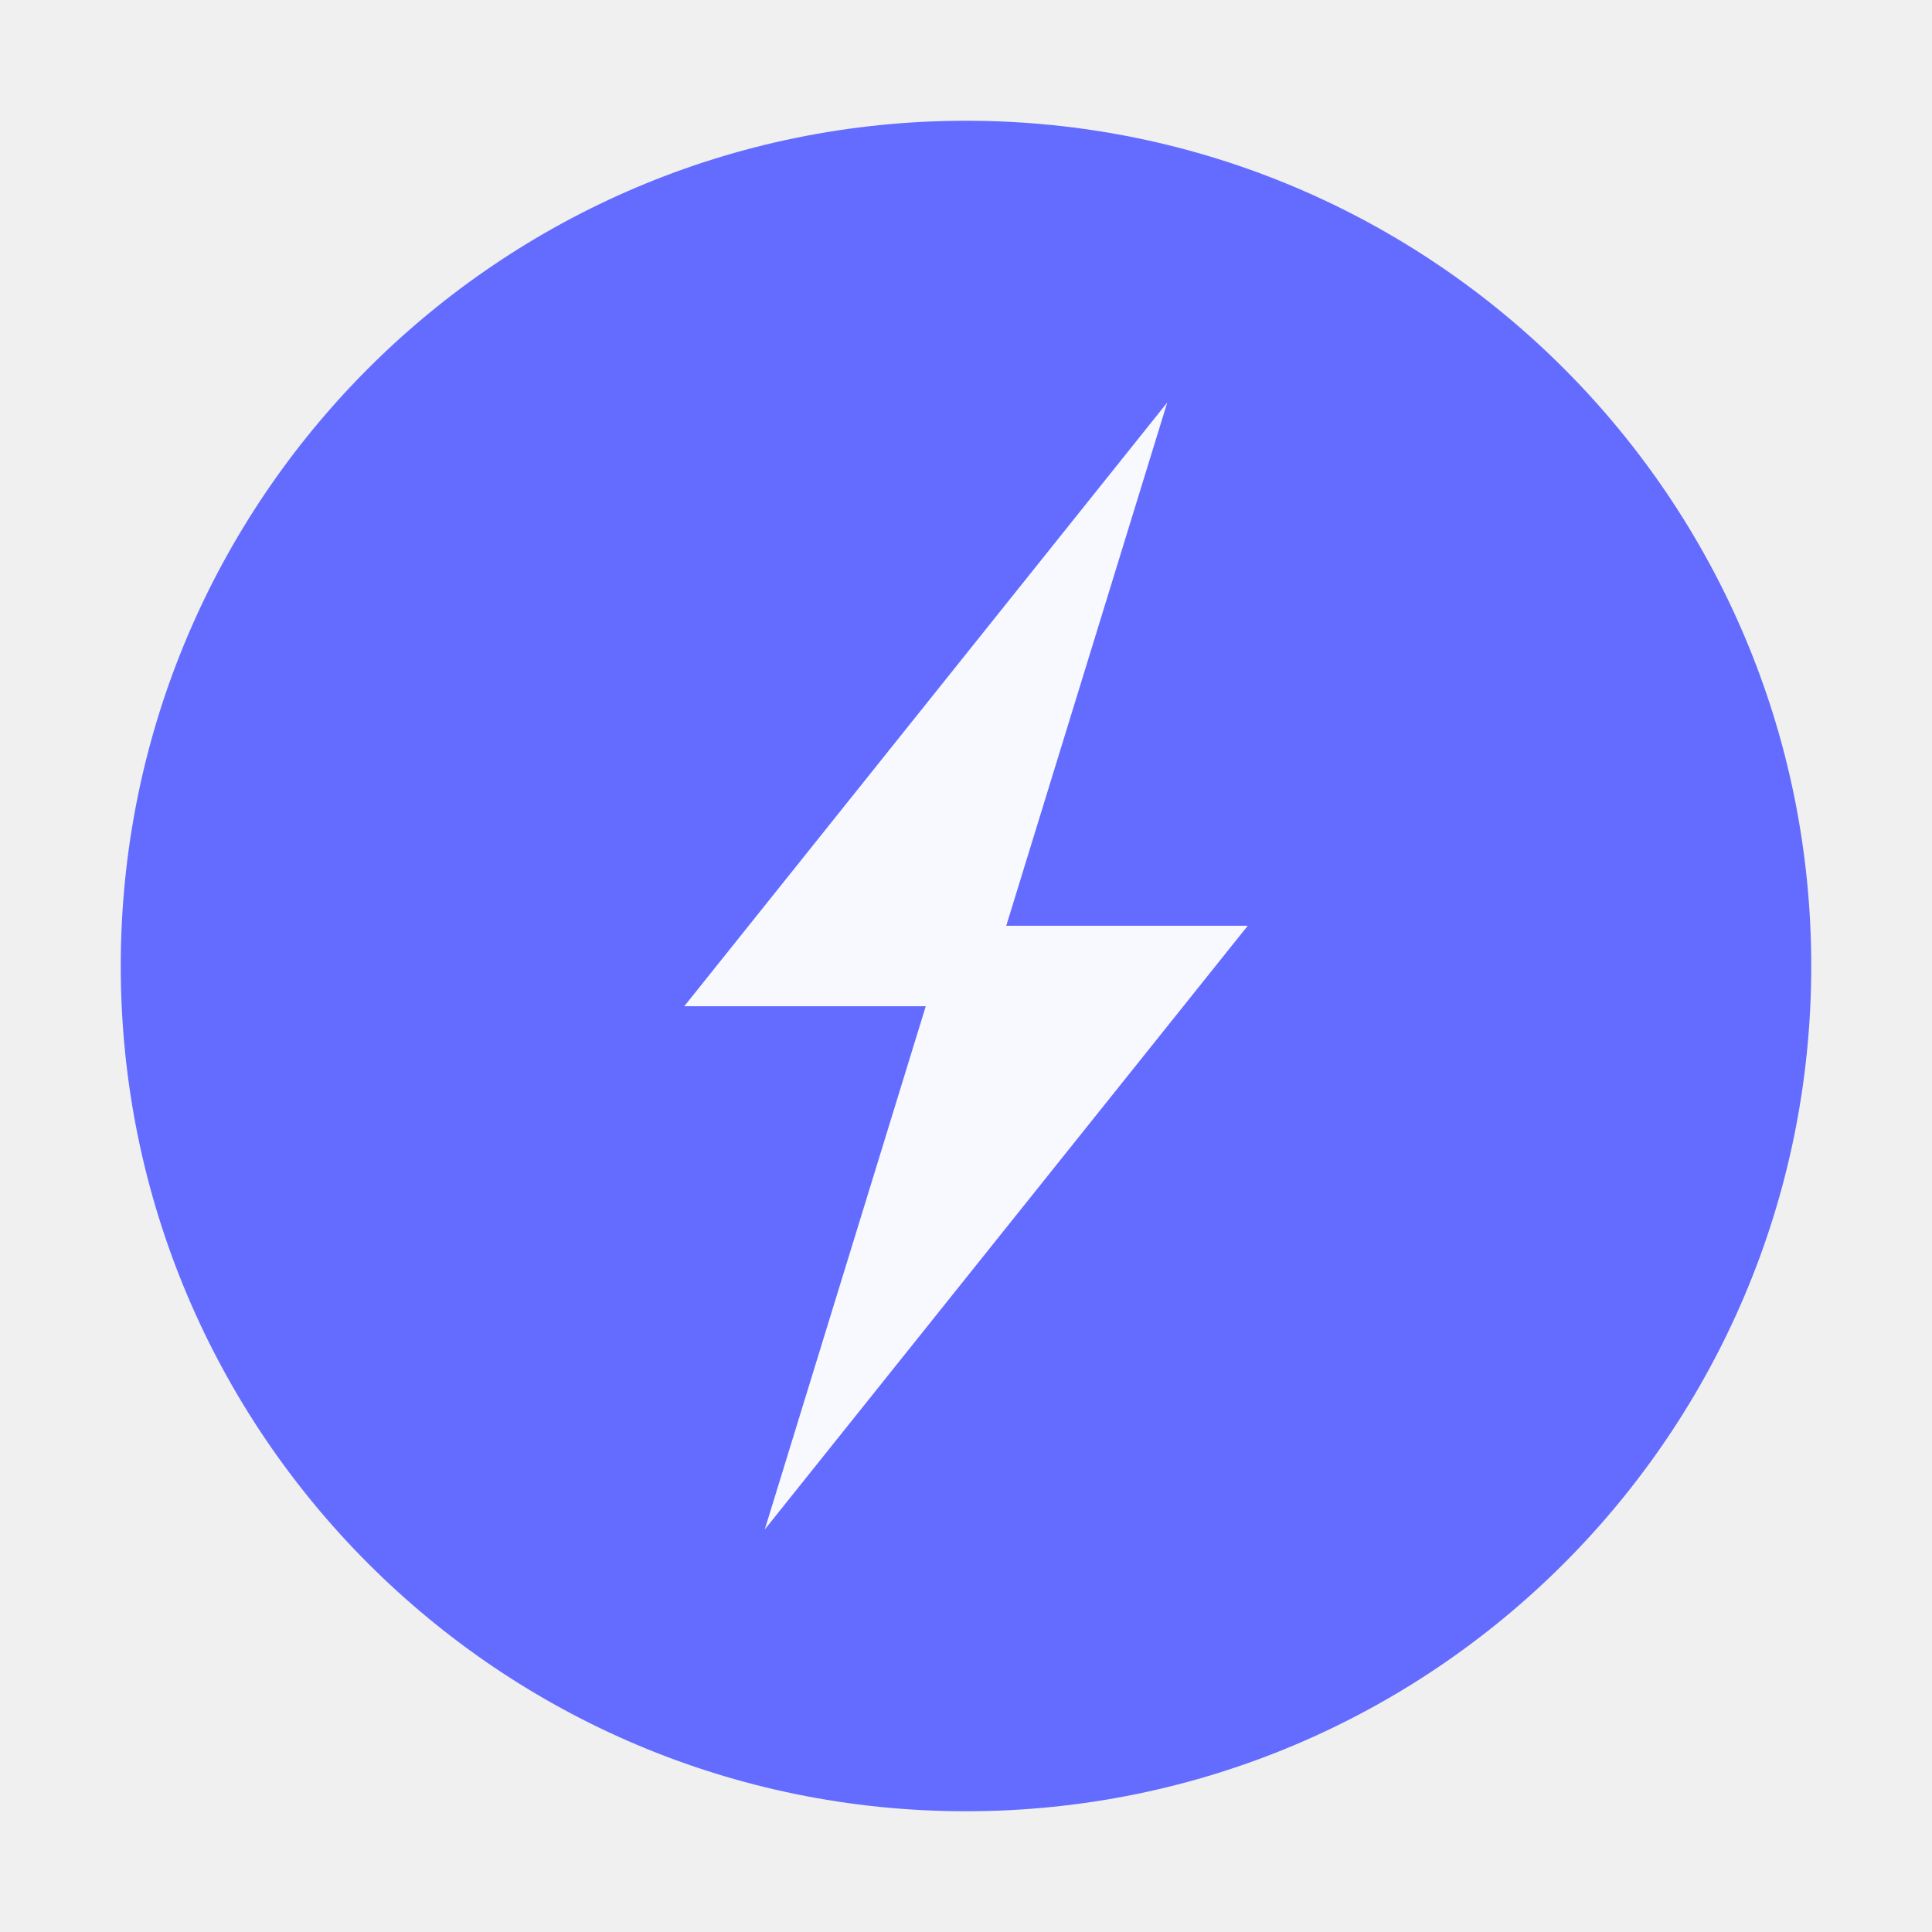
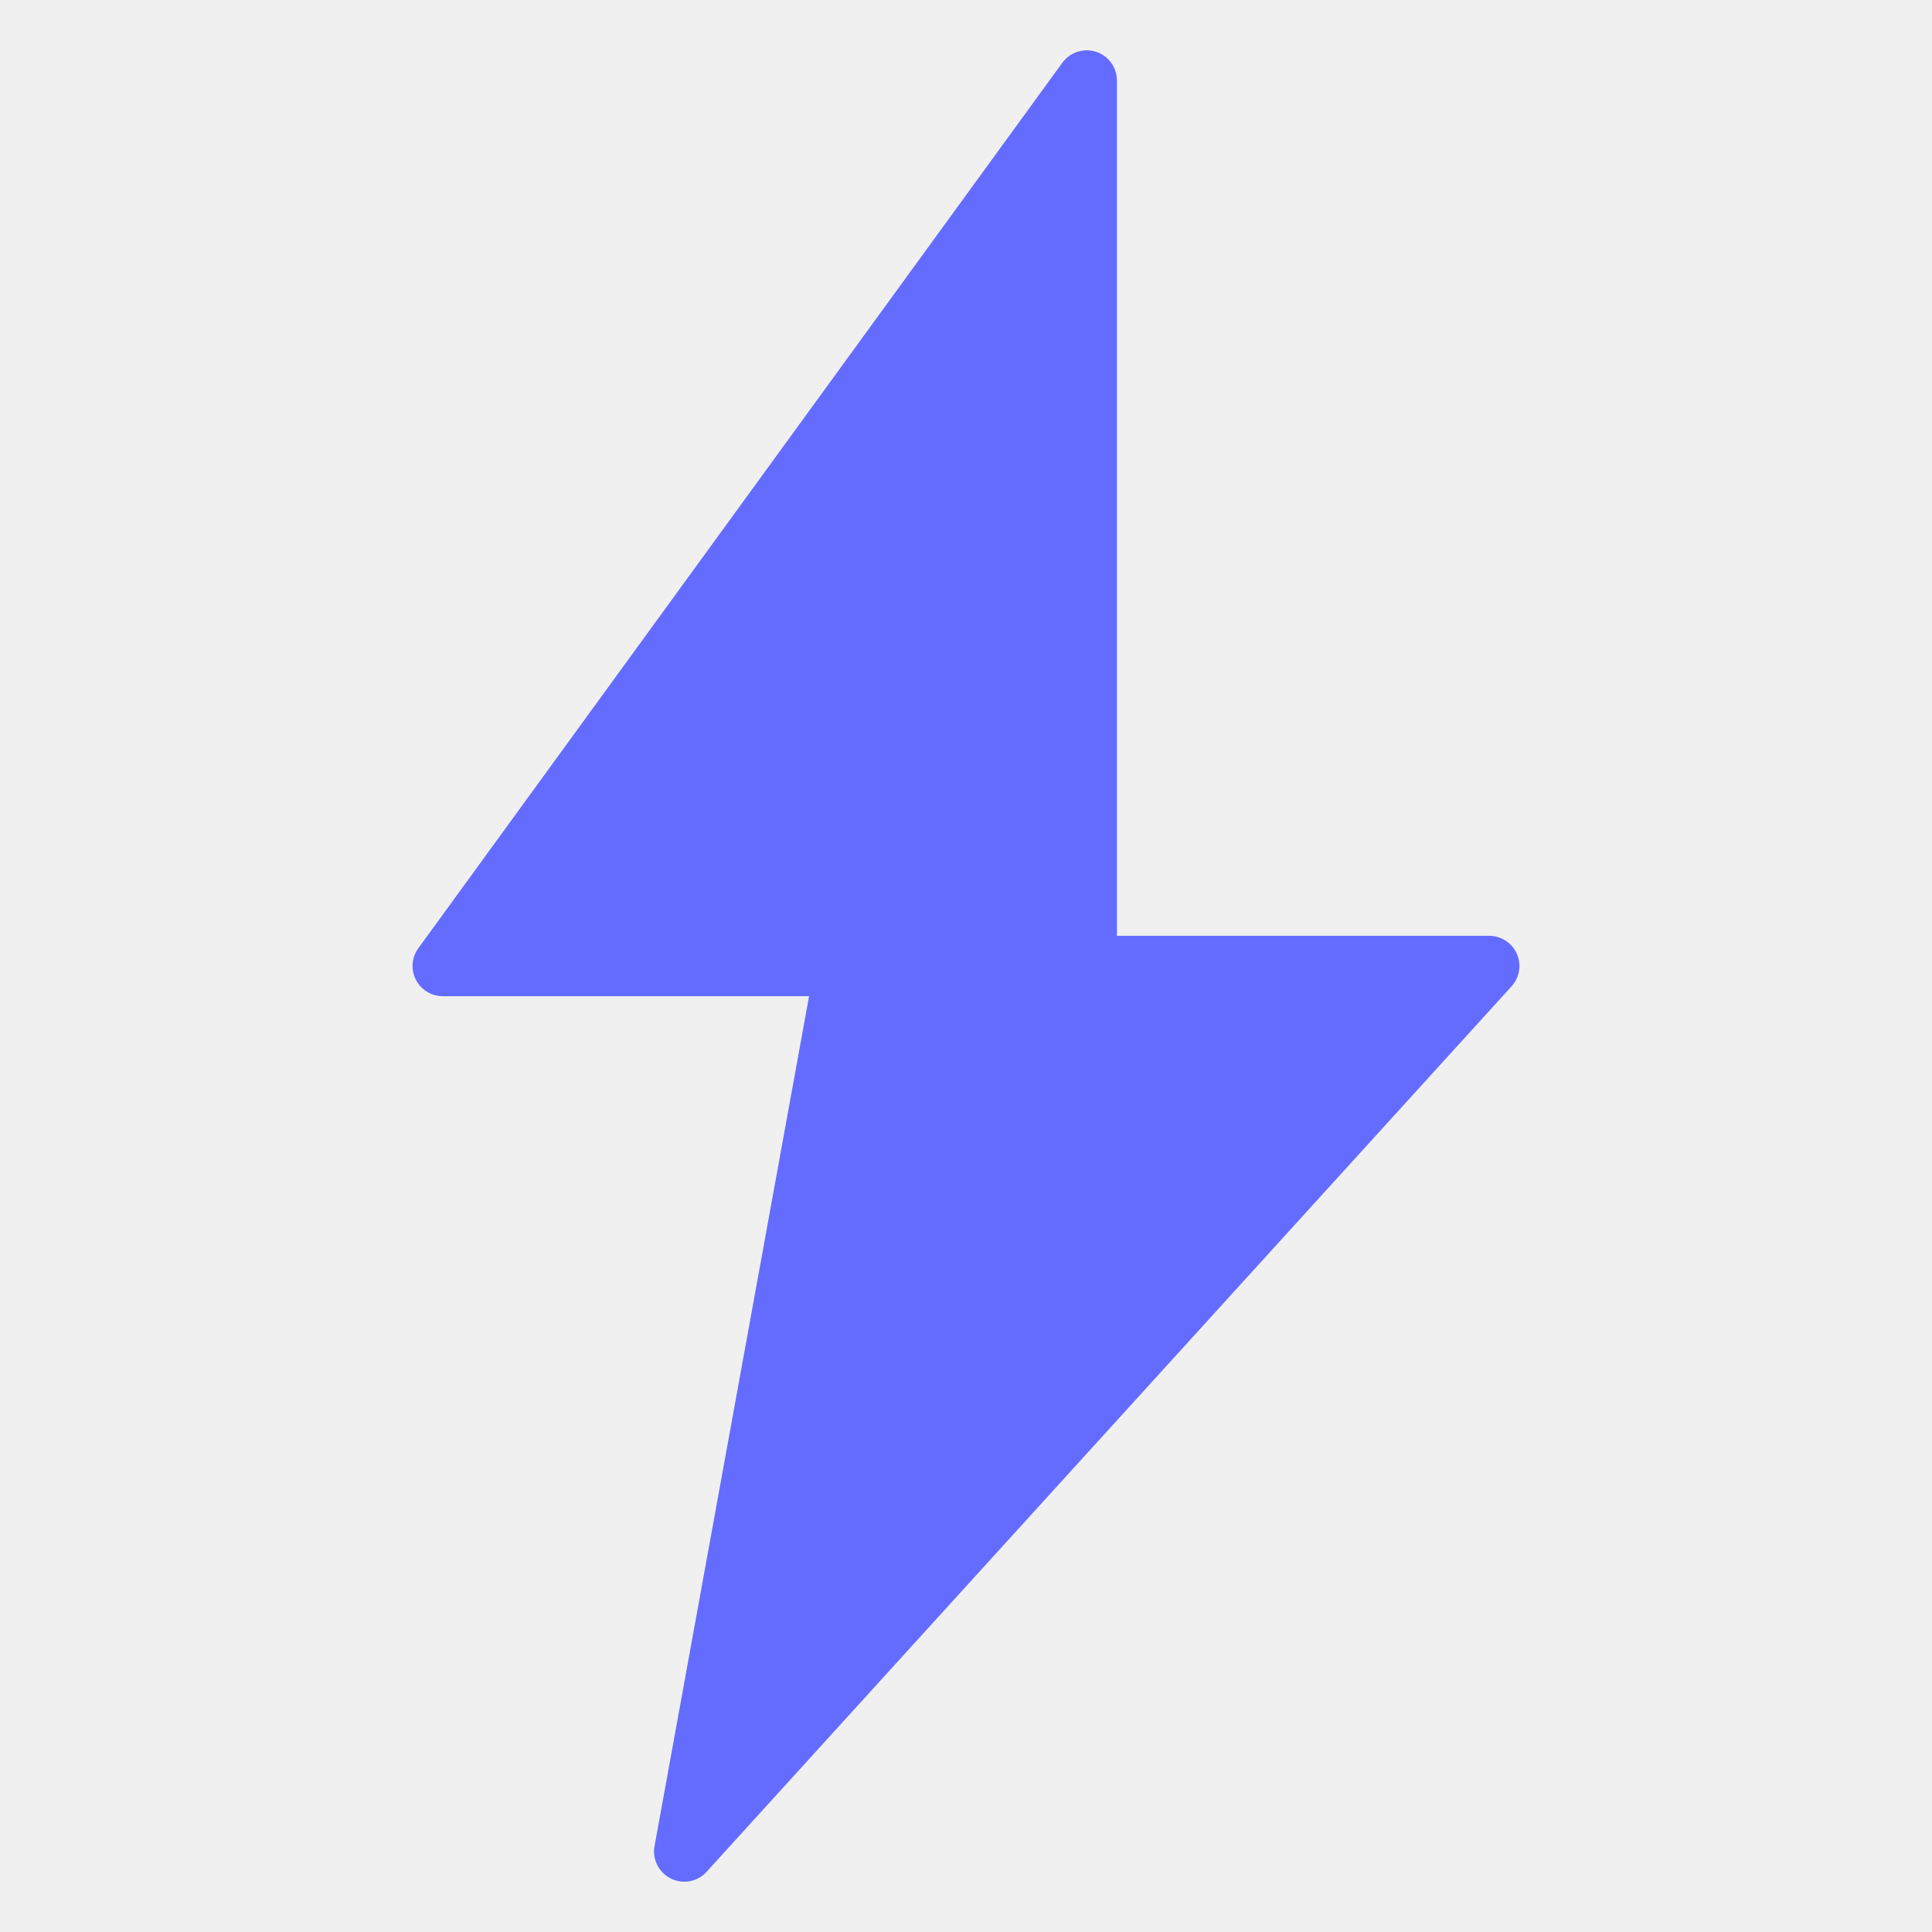
<svg xmlns="http://www.w3.org/2000/svg" width="48" height="48" viewBox="0 0 48 48" fill="none">
-   <circle cx="24" cy="24" r="21" fill="#646cff" />
-   <path d="M29 10L17 25H23L19 38L31 23H25L29 10Z" fill="white" opacity="0.95" />
+   <path d="M27 2L11 24H21L17 46L37 24H27L27 2Z" fill="#646cff" stroke="#646cff" stroke-width="1.5" stroke-linejoin="round" stroke-linecap="round" />
</svg>
